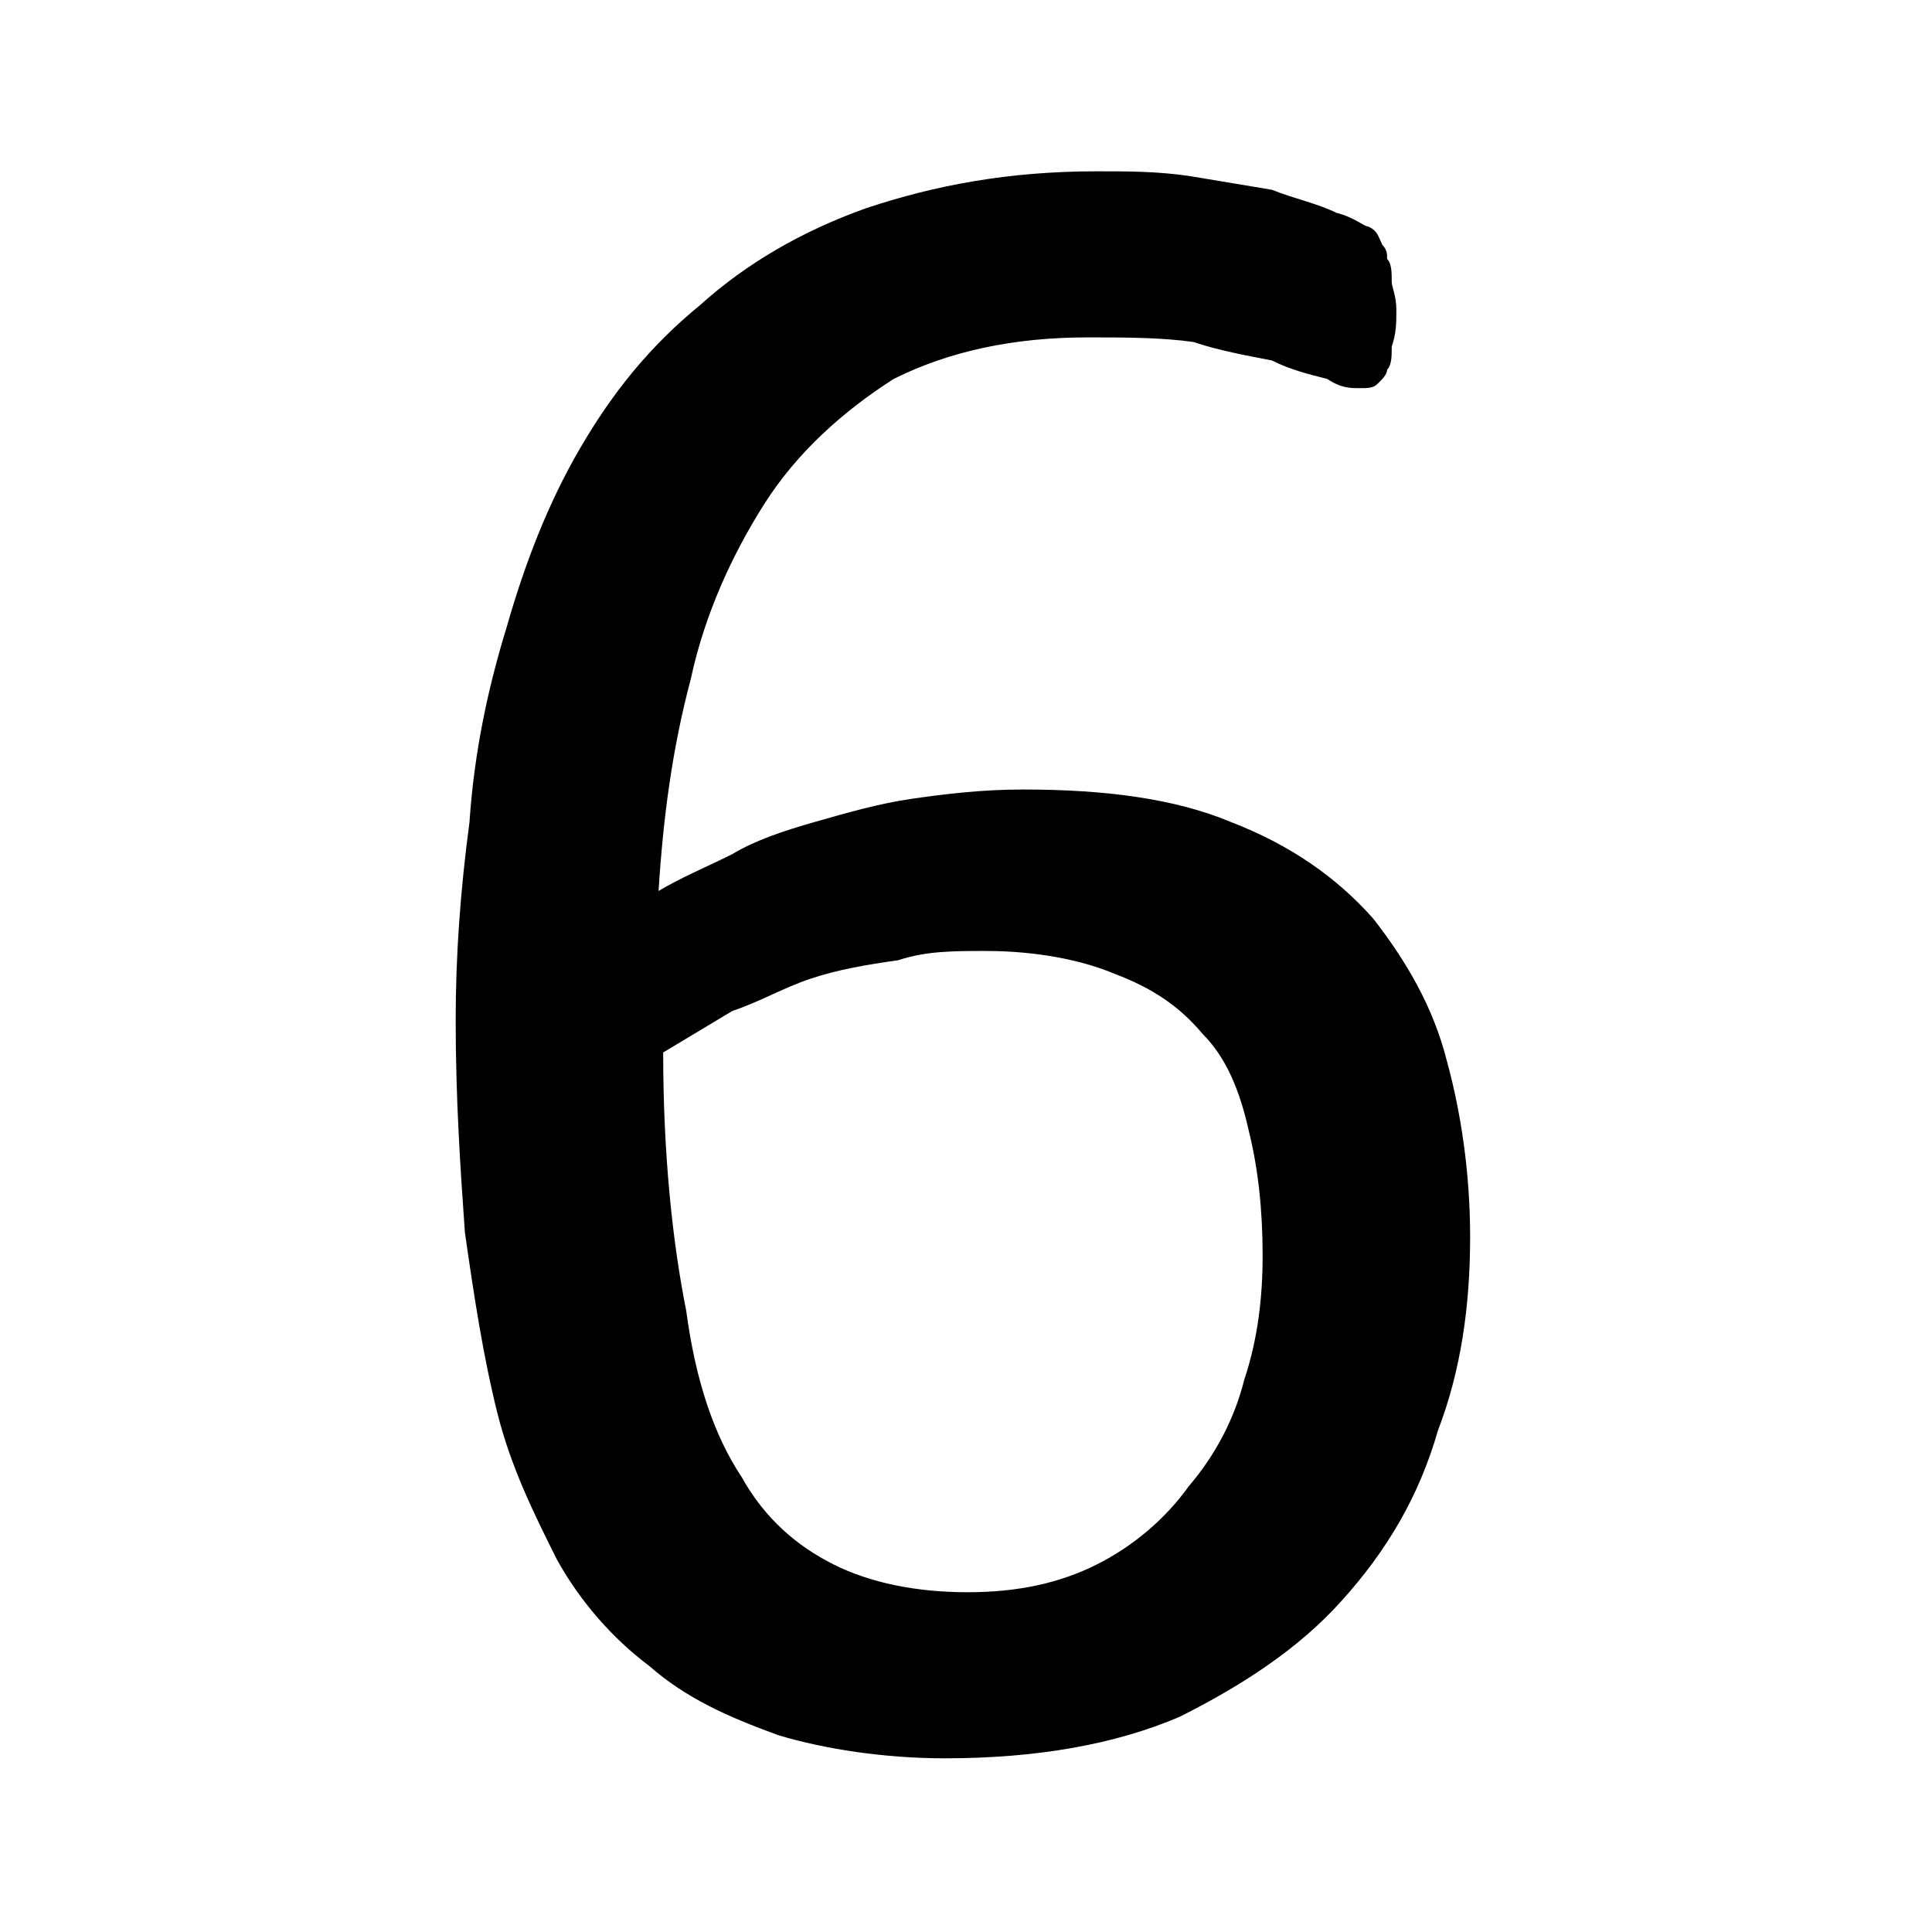
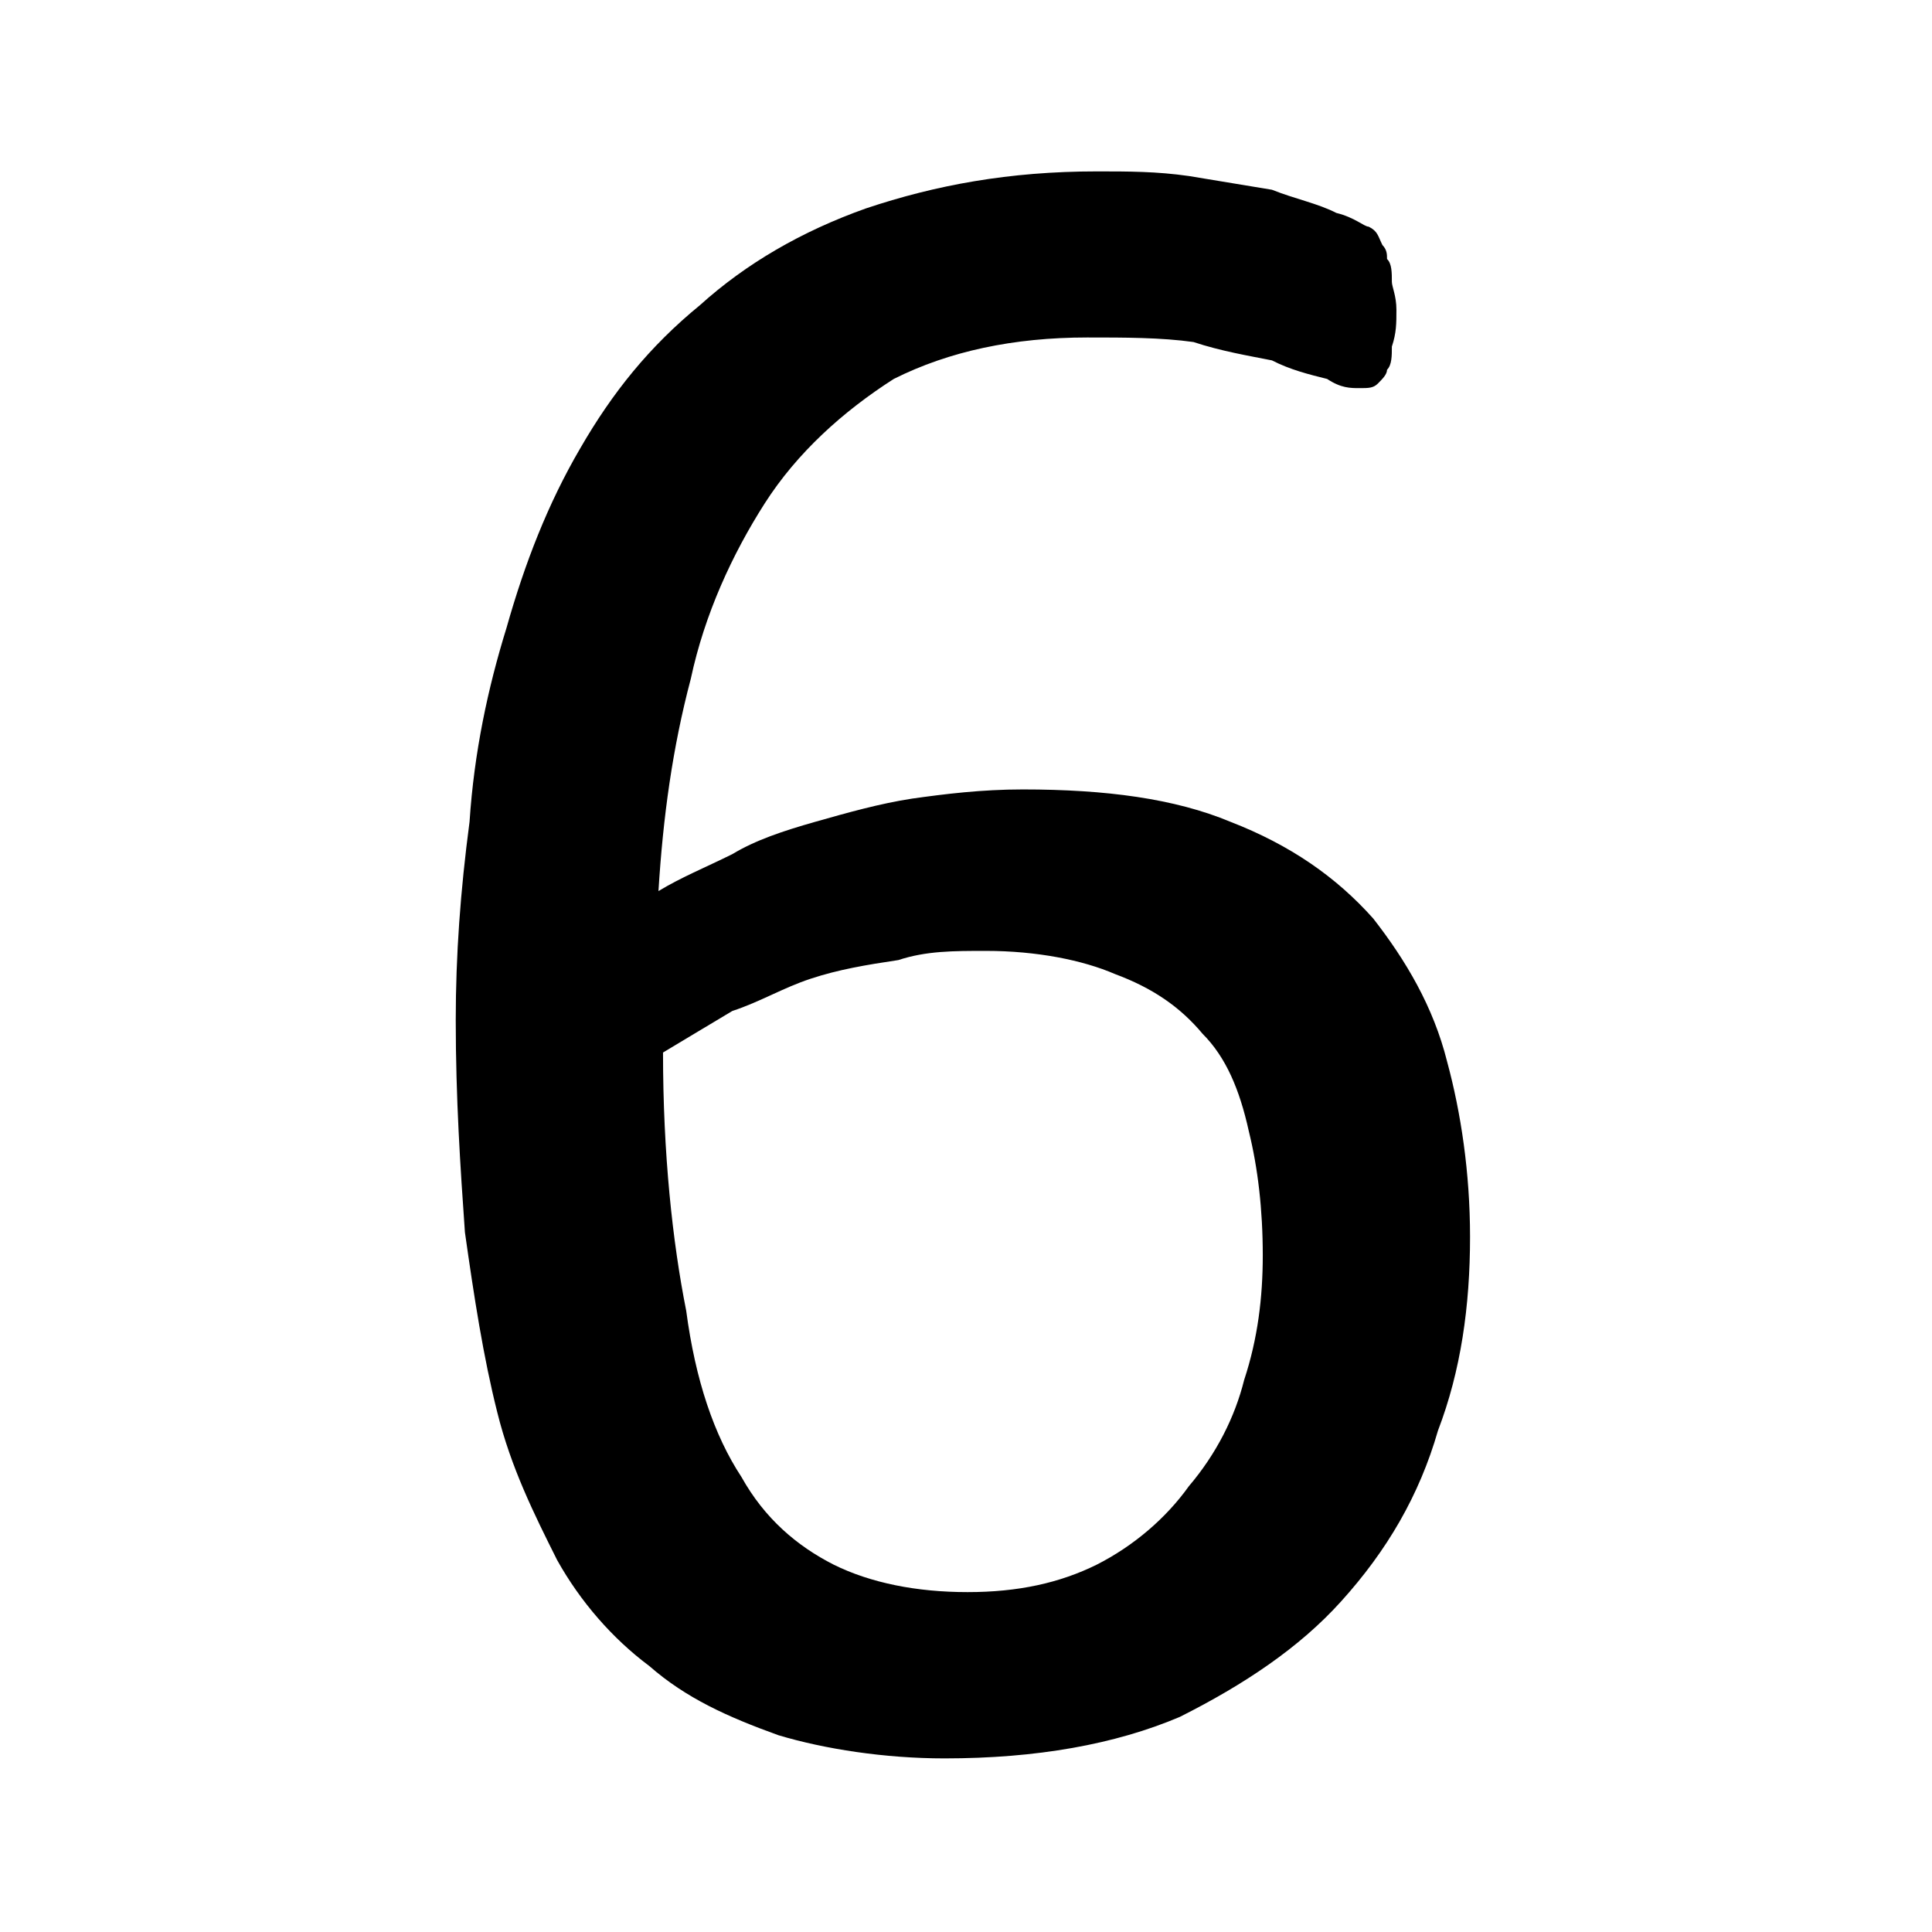
- <svg xmlns="http://www.w3.org/2000/svg" width="100%" height="100%" viewBox="0 0 28 28" version="1.1" xml:space="preserve" style="fill-rule:evenodd;clip-rule:evenodd;stroke-linejoin:round;stroke-miterlimit:2;">
-   <g transform="matrix(0.0668276,0,0,0.0668605,-13.6447,-13.6306)">
-     <g id="CorelEMF">
-       <g id="CorelEMF1">
-         <path d="M523,472C523,487 521,501 516,514C512,528 505,540 495,551C486,561 474,569 460,576C446,582 429,585 409,585C396,585 383,583 373,580C362,576 353,572 345,565C337,559 330,551 325,542C320,532 315,522 312,510C309,498 307,485 305,471C304,457 303,442 303,425C303,411 304,397 306,382C307,367 310,353 314,340C318,326 323,313 330,301C337,289 345,279 356,270C366,261 378,254 392,249C407,244 423,241 442,241C449,241 455,241 462,242C468,243 474,244 480,245C485,247 490,248 494,250C498,251 500,253 501,253C503,254 503,255 504,257C505,258 505,259 505,260C506,261 506,263 506,265C506,266 507,268 507,271C507,274 507,276 506,279C506,281 506,283 505,284C505,285 504,286 503,287C502,288 501,288 499,288C497,288 495,288 492,286C488,285 484,284 480,282C475,281 469,280 463,278C456,277 448,277 440,277C424,277 410,280 398,286C387,293 377,302 370,313C363,324 357,337 354,351C350,366 348,381 347,397C352,394 357,392 363,389C368,386 374,384 381,382C388,380 395,378 402,377C409,376 417,375 426,375C444,375 459,377 471,382C484,387 494,394 502,403C509,412 515,422 518,434C521,445 523,458 523,472ZM478,476C478,466 477,457 475,449C473,440 470,433 465,428C460,422 454,418 446,415C439,412 429,410 418,410C411,410 405,410 399,412C392,413 386,414 380,416C374,418 369,421 363,423C358,426 353,429 348,432C348,454 350,473 353,488C355,503 359,515 365,524C370,533 377,539 385,543C393,547 403,549 414,549C425,549 434,547 442,543C450,539 457,533 462,526C468,519 472,511 474,503C477,494 478,485 478,476Z" style="fill-rule:nonzero;" />
-       </g>
-     </g>
+ <svg xmlns="http://www.w3.org/2000/svg" width="28pt" height="28pt" viewBox="0 0 28 28" version="1.1">
+   <g id="surface1">
+     <path style=" stroke:none;fill-rule:nonzero;fill:rgb(0%,0%,0%);fill-opacity:1;" d="M 21.305 17.926 C 21.305 18.93 21.172 19.867 20.84 20.734 C 20.57 21.672 20.102 22.473 19.434 23.211 C 18.832 23.879 18.031 24.414 17.098 24.883 C 16.16 25.281 15.023 25.484 13.688 25.484 C 12.82 25.484 11.949 25.348 11.281 25.148 C 10.547 24.883 9.945 24.613 9.41 24.145 C 8.875 23.746 8.41 23.211 8.074 22.609 C 7.738 21.938 7.406 21.27 7.207 20.469 C 7.004 19.664 6.871 18.797 6.738 17.859 C 6.672 16.926 6.605 15.922 6.605 14.785 C 6.605 13.848 6.672 12.914 6.805 11.91 C 6.871 10.906 7.07 9.973 7.34 9.102 C 7.605 8.164 7.941 7.297 8.41 6.496 C 8.875 5.691 9.41 5.023 10.145 4.422 C 10.812 3.82 11.617 3.352 12.551 3.02 C 13.555 2.684 14.625 2.484 15.895 2.484 C 16.359 2.484 16.762 2.484 17.23 2.551 C 17.629 2.617 18.031 2.684 18.434 2.75 C 18.766 2.883 19.102 2.949 19.367 3.086 C 19.637 3.152 19.77 3.285 19.836 3.285 C 19.969 3.352 19.969 3.418 20.035 3.551 C 20.102 3.621 20.102 3.688 20.102 3.754 C 20.172 3.82 20.172 3.953 20.172 4.086 C 20.172 4.152 20.238 4.289 20.238 4.488 C 20.238 4.688 20.238 4.824 20.172 5.023 C 20.172 5.156 20.172 5.289 20.102 5.359 C 20.102 5.426 20.035 5.492 19.969 5.559 C 19.902 5.625 19.836 5.625 19.703 5.625 C 19.57 5.625 19.434 5.625 19.234 5.492 C 18.969 5.426 18.699 5.359 18.434 5.223 C 18.098 5.156 17.699 5.09 17.297 4.957 C 16.828 4.891 16.293 4.891 15.758 4.891 C 14.691 4.891 13.754 5.09 12.953 5.492 C 12.219 5.961 11.551 6.562 11.082 7.297 C 10.613 8.031 10.211 8.902 10.012 9.836 C 9.746 10.84 9.609 11.844 9.543 12.914 C 9.879 12.711 10.211 12.578 10.613 12.379 C 10.949 12.176 11.348 12.043 11.816 11.91 C 12.285 11.777 12.754 11.645 13.219 11.574 C 13.688 11.508 14.223 11.441 14.824 11.441 C 16.027 11.441 17.027 11.574 17.832 11.91 C 18.699 12.246 19.367 12.711 19.902 13.312 C 20.371 13.914 20.773 14.586 20.973 15.387 C 21.172 16.121 21.305 16.992 21.305 17.926 Z M 18.301 18.195 C 18.301 17.527 18.23 16.926 18.098 16.391 C 17.965 15.789 17.766 15.32 17.43 14.984 C 17.098 14.586 16.695 14.316 16.16 14.117 C 15.691 13.914 15.023 13.781 14.289 13.781 C 13.82 13.781 13.422 13.781 13.02 13.914 C 12.551 13.984 12.152 14.051 11.75 14.184 C 11.348 14.316 11.016 14.52 10.613 14.652 C 10.281 14.852 9.945 15.051 9.609 15.254 C 9.609 16.723 9.746 17.996 9.945 18.996 C 10.078 20 10.348 20.801 10.746 21.406 C 11.082 22.008 11.551 22.406 12.082 22.676 C 12.617 22.941 13.285 23.074 14.023 23.074 C 14.758 23.074 15.359 22.941 15.895 22.676 C 16.426 22.406 16.895 22.008 17.23 21.539 C 17.629 21.07 17.898 20.535 18.031 20 C 18.23 19.398 18.301 18.797 18.301 18.195 Z M 18.301 18.195 " />
  </g>
</svg>
